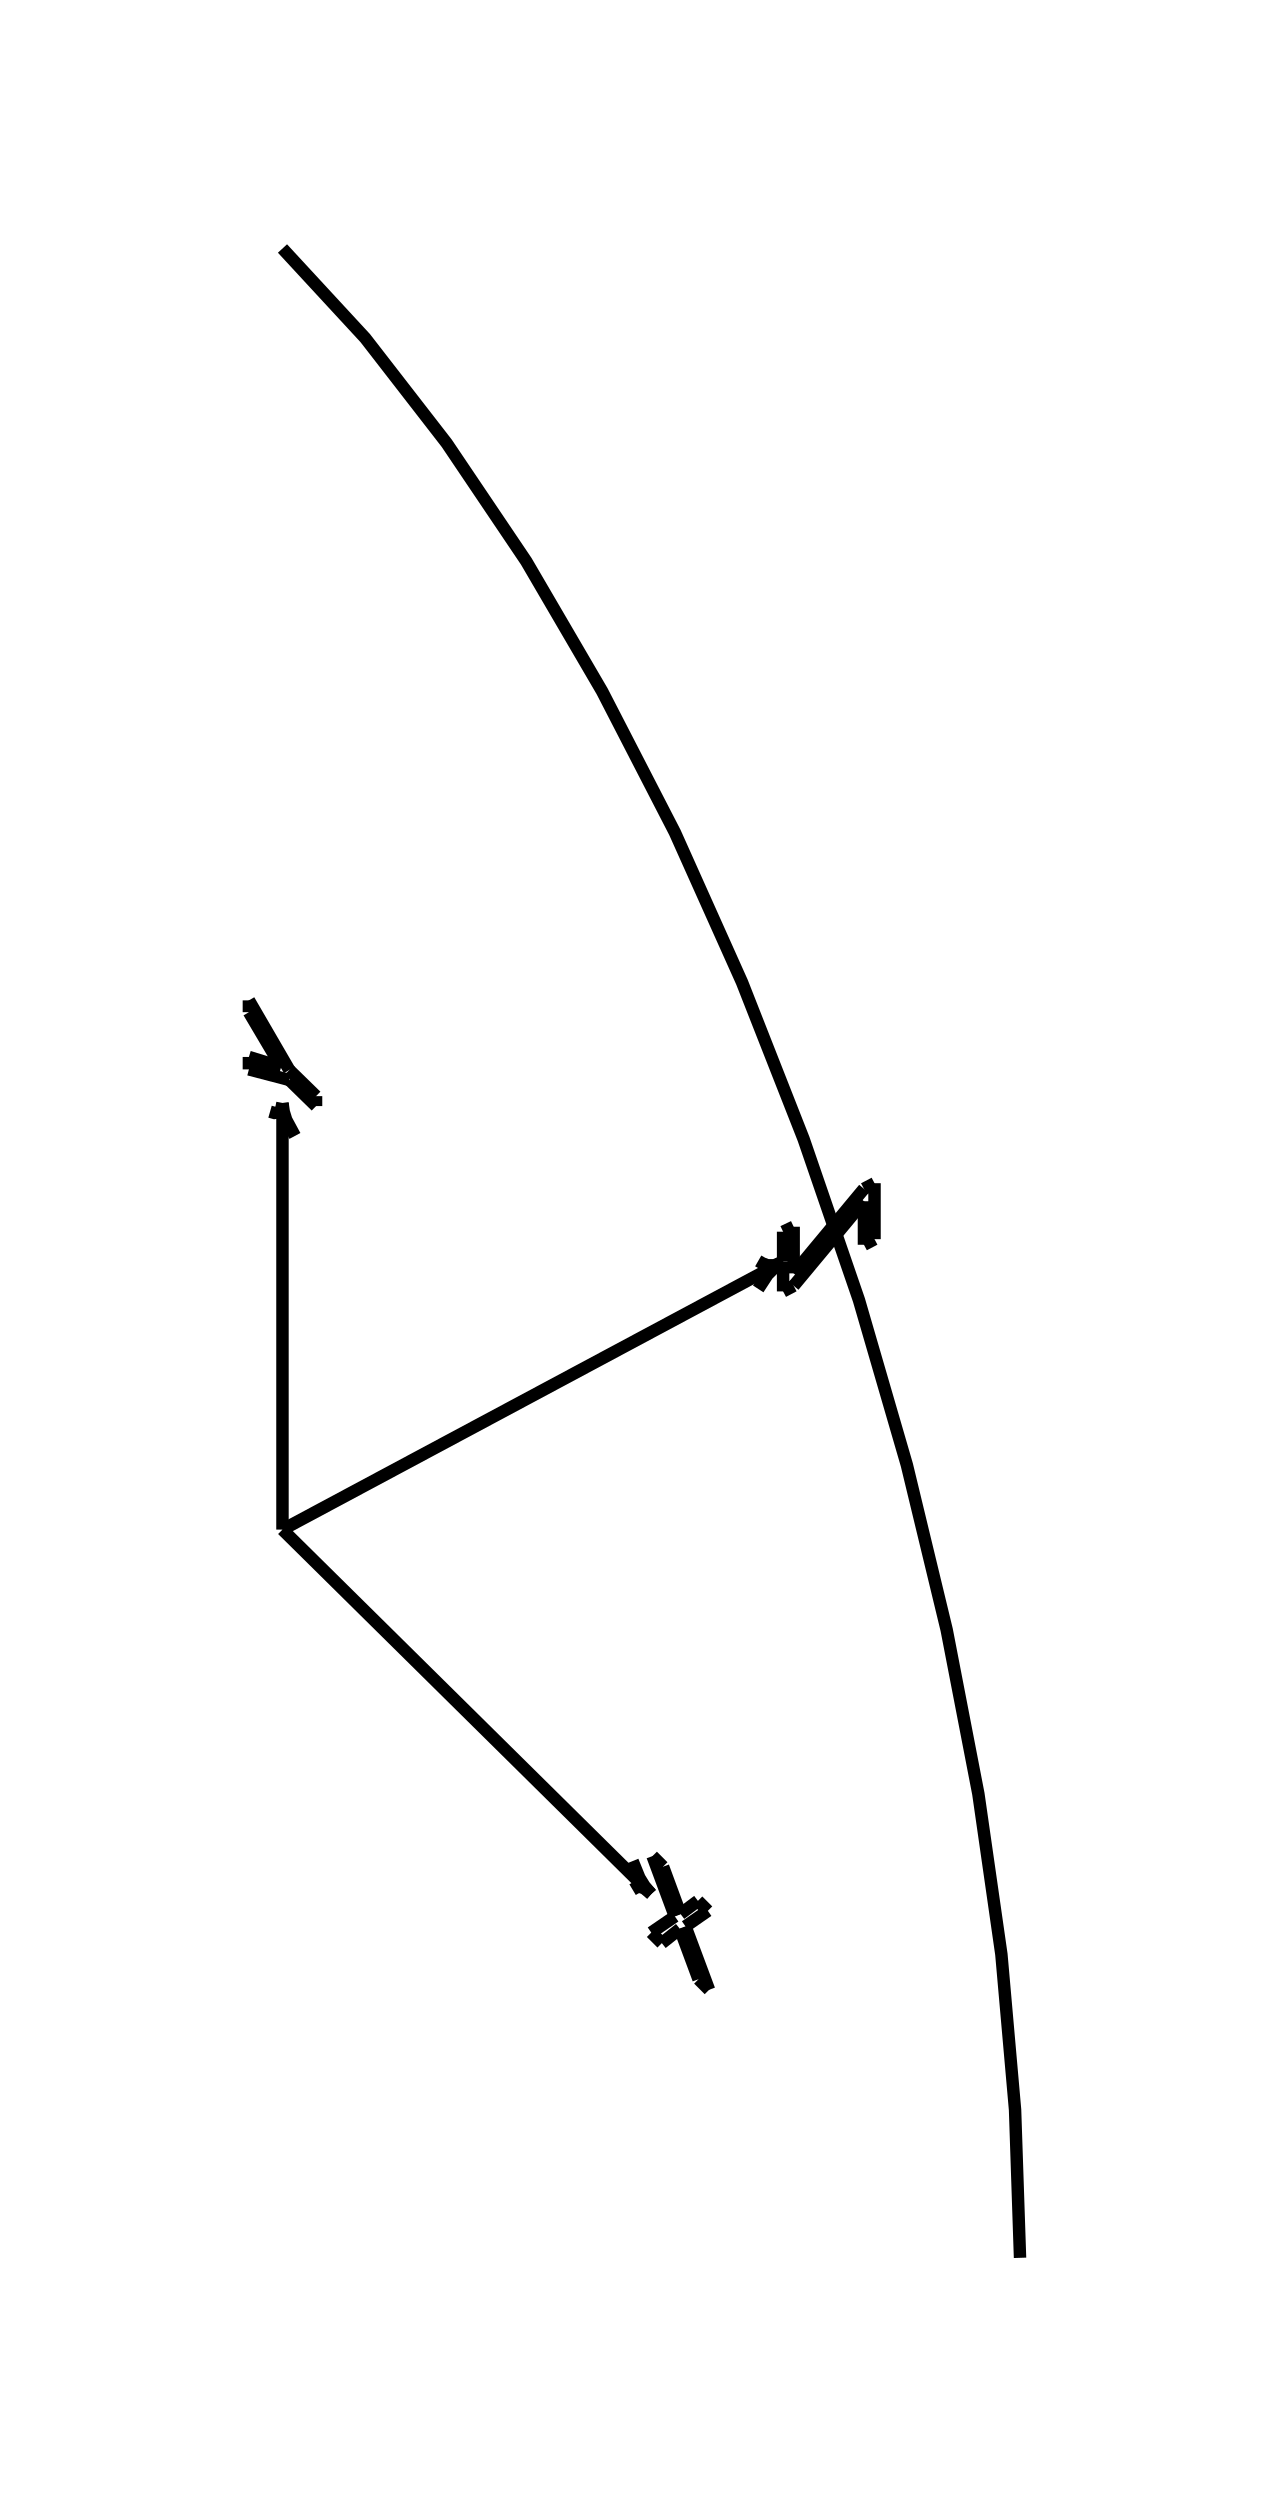
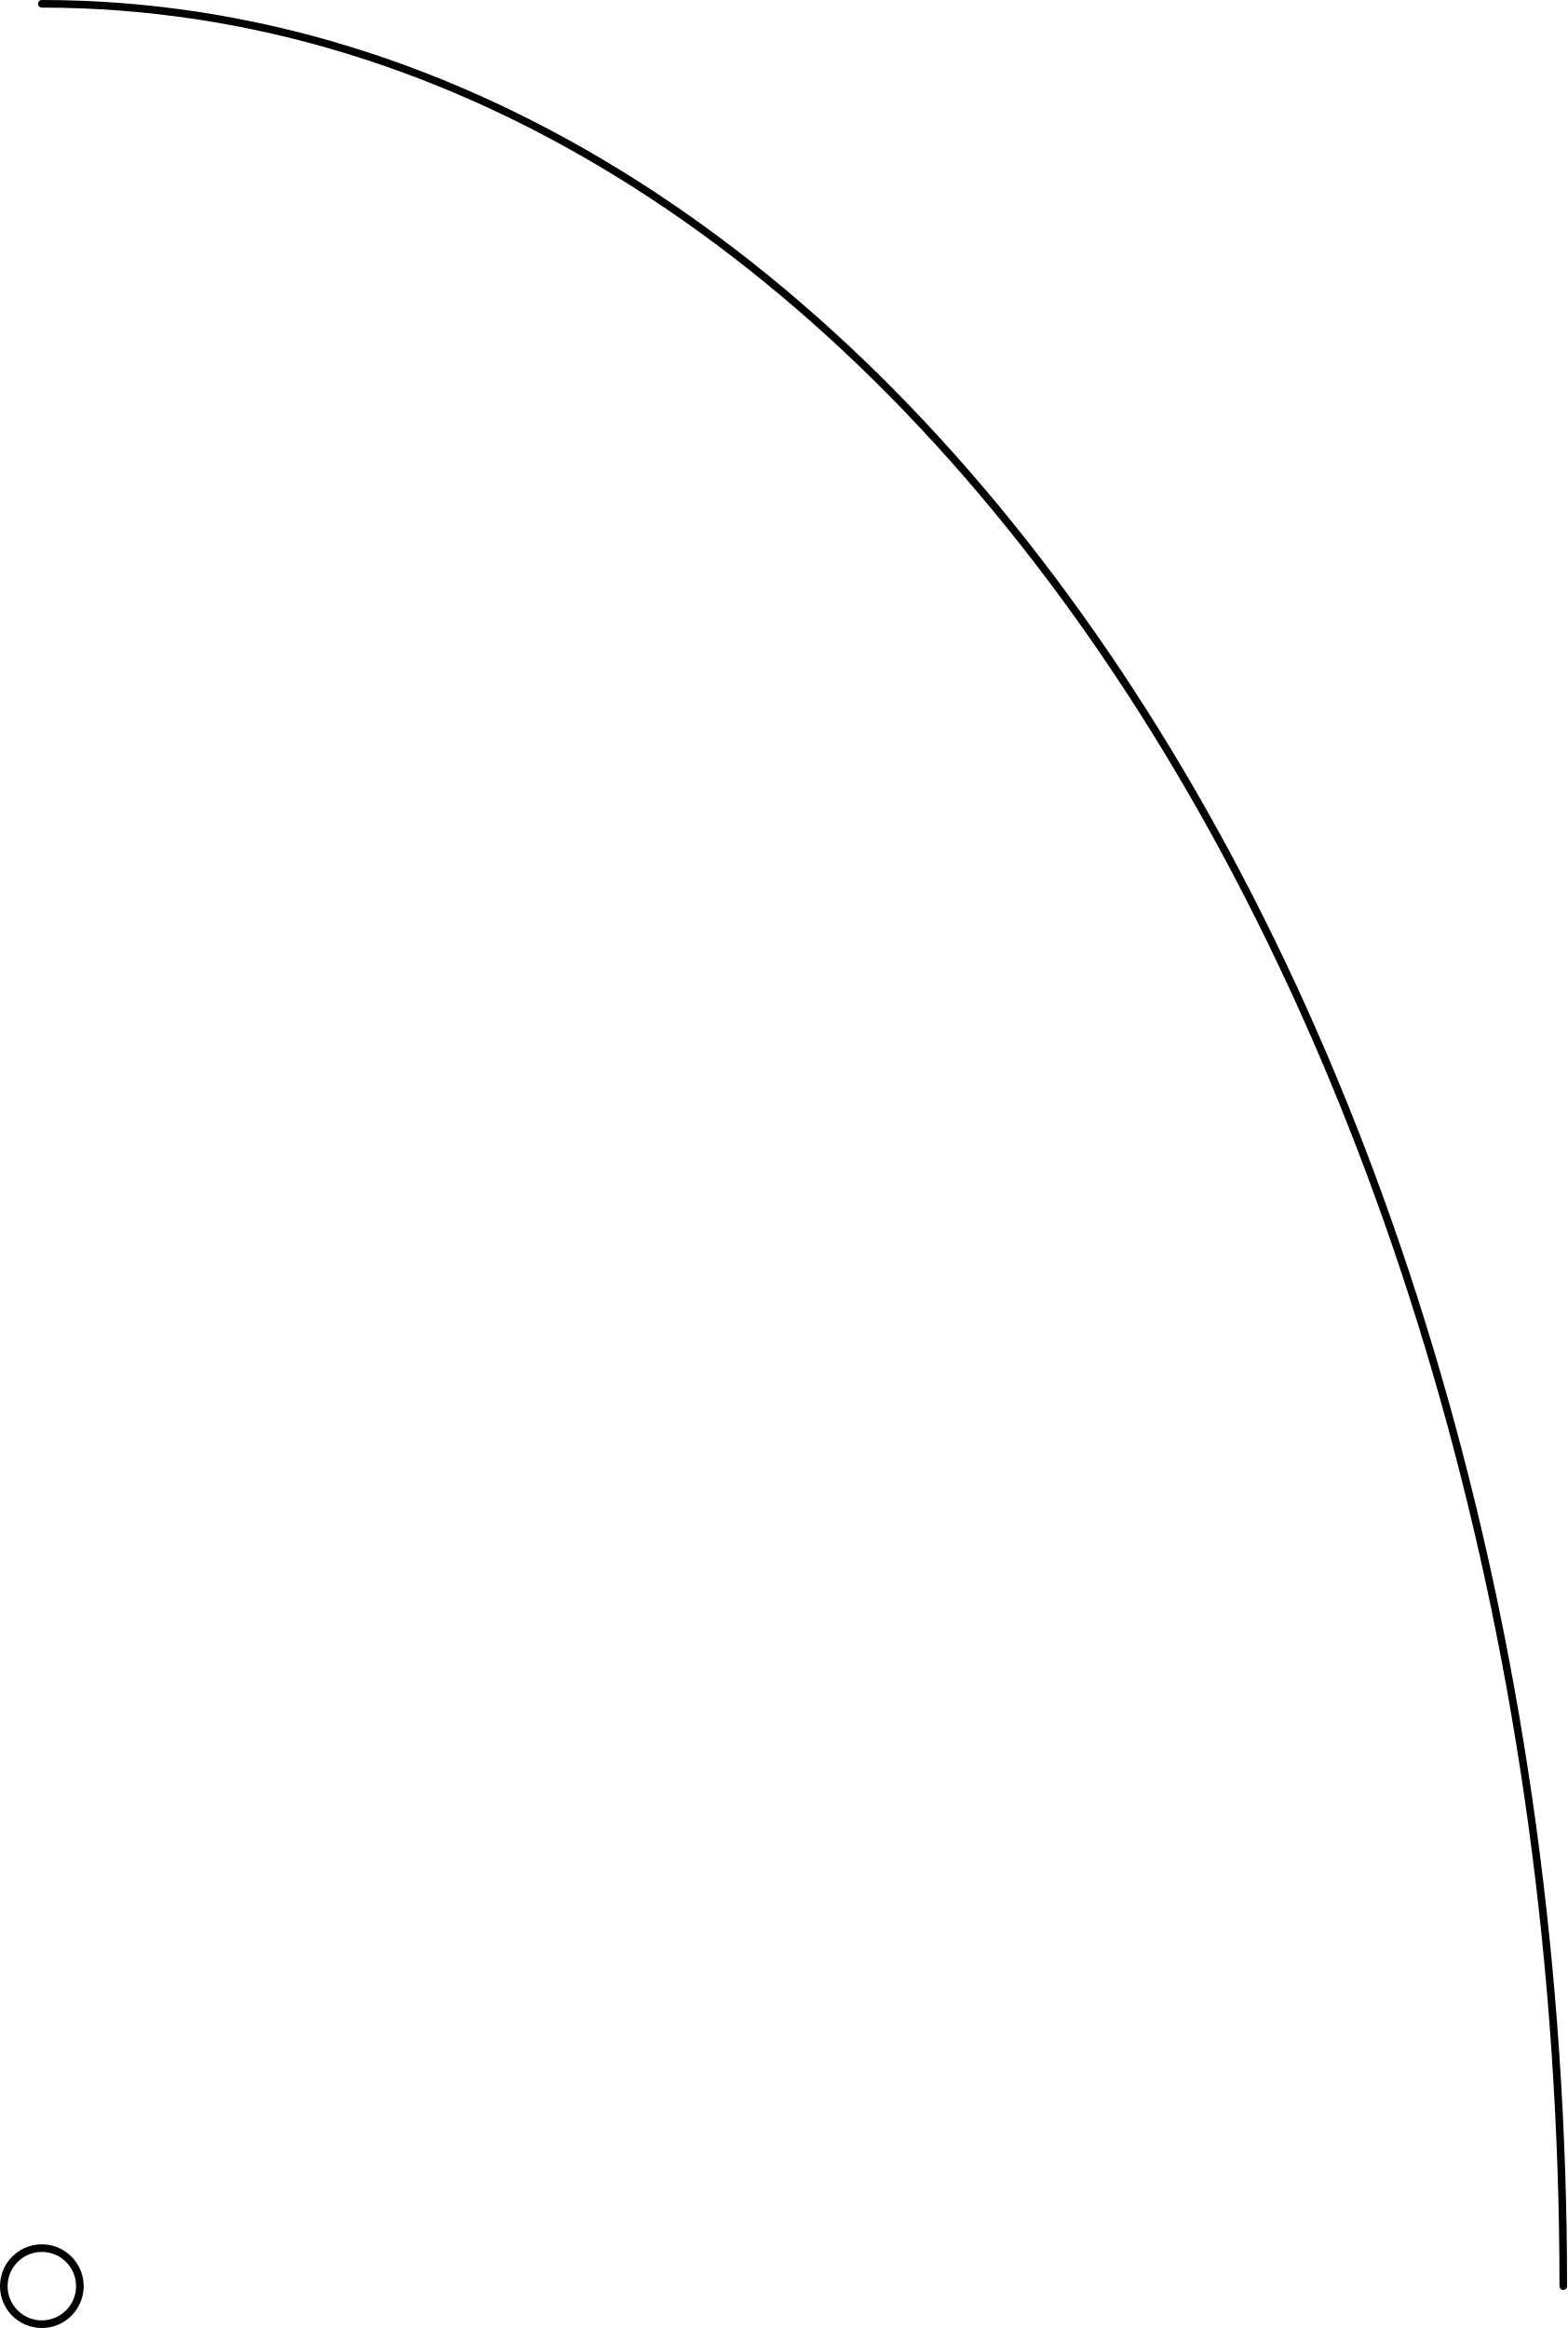
- <svg xmlns="http://www.w3.org/2000/svg" width="102" height="201">
-   <g transform="scale(50, -50)   translate(1.259218,-2.028587)" stroke-width="0.02" fill="none">
-     <g stroke="rgb(160,160,160)" fill="none" stroke-dasharray="0.02,0.02">
-     
-         </g>
-     <g stroke="rgb(0,0,0)" fill="none">
-       <path d="M0.381,-1.602 L0.373,-1.364 L0.351,-1.114 L0.314,-0.856 L0.263,-0.592 L0.199,-0.327 L0.122,-0.062 L0.033,0.197 L-0.066,0.449 L-0.174,0.69 L-0.291,0.917 L-0.413,1.126 L-0.541,1.316 L-0.672,1.485 L-0.805,1.629 " />
-       <path d="M-0.805,-0.431 L-0.212,-1.017 " />
-       <path d="M-0.805,-0.431 L-0.805,0.255 " />
-       <path d="M-0.805,-0.431 L0.0,0.0 " />
-       <path d="M-0.212,-1.017 L-0.223,-1.004 L-0.231,-0.991 L-0.242,-0.964 " />
-       <path d="M-0.212,-1.017 L-0.223,-1.008 L-0.231,-1.005 L-0.237,-1.007 L-0.242,-1.01 " />
-       <path d="M-0.805,0.255 L-0.807,0.245 L-0.811,0.24 L-0.818,0.239 L-0.825,0.241 " />
-       <path d="M-0.805,0.255 L-0.803,0.241 L-0.799,0.228 L-0.785,0.202 " />
-       <path d="M0.0,0.0 L-0.014,-0.006 L-0.025,-0.006 L-0.033,-0.003 L-0.04,0.001 " />
-       <path d="M0.0,0.0 L-0.014,-0.01 L-0.025,-0.021 L-0.04,-0.044 " />
-       <path d="M-0.121,-1.044 L-0.157,-1.069 " />
-       <path d="M-0.157,-1.069 L-0.119,-1.171 " />
-       <path d="M-0.119,-1.171 L-0.136,-1.154 " />
-       <path d="M-0.136,-1.154 L-0.166,-1.073 " />
-       <path d="M-0.166,-1.073 L-0.195,-1.096 " />
-       <path d="M-0.195,-1.096 L-0.212,-1.079 " />
-       <path d="M-0.212,-1.079 L-0.174,-1.053 " />
-       <path d="M-0.174,-1.053 L-0.21,-0.956 " />
-       <path d="M-0.21,-0.956 L-0.193,-0.973 " />
-       <path d="M-0.193,-0.973 L-0.165,-1.049 " />
-       <path d="M-0.165,-1.049 L-0.137,-1.028 " />
-       <path d="M-0.137,-1.028 L-0.121,-1.044 " />
-       <path d="M-0.859,0.42 L-0.794,0.308 " />
-       <path d="M-0.794,0.308 L-0.751,0.266 " />
-       <path d="M-0.751,0.266 L-0.751,0.25 " />
-       <path d="M-0.751,0.25 L-0.794,0.292 " />
-       <path d="M-0.794,0.292 L-0.859,0.309 " />
-       <path d="M-0.859,0.309 L-0.859,0.329 " />
-       <path d="M-0.859,0.329 L-0.807,0.313 " />
-       <path d="M-0.807,0.313 L-0.859,0.401 " />
-       <path d="M-0.859,0.401 L-0.859,0.42 " />
-       <path d="M0.147,0.036 L0.147,0.126 " />
-       <path d="M0.147,0.126 L0.13,0.117 " />
-       <path d="M0.13,0.117 L0.017,-0.019 " />
-       <path d="M0.017,-0.019 L0.017,0.056 " />
-       <path d="M0.017,0.056 L-5.551115123125783e-17,0.048 " />
-       <path d="M0.0,0.048 L1.633972684645633e-18,1.3877787807814457e-17 " />
-       <path d="M1.633972684645633e-18,1.3877787807814457e-17 L3.267945369291266e-18,-0.048 " />
-       <path d="M0.0,-0.048 L0.017,-0.039 " />
-       <path d="M0.017,-0.039 L0.13,0.097 " />
-       <path d="M0.13,0.097 L0.13,0.027 " />
-       <path d="M0.13,0.027 L0.147,0.036 " />
+ <svg xmlns="http://www.w3.org/2000/svg" width="103.0mm" height="153.0mm" viewBox="-0.055 -3.005 2.06 3.06" version="1.1">
+   <g transform="scale(1,-1)" stroke-linecap="round">
+     <g fill="none" stroke="rgb(0,0,0)" stroke-width="0.01">
+       <path d="M 2.0,-0.0 A 3.0,2.0 90.0 0,1 0.0,3.0" />
+       <circle cx="0.0" cy="0.0" r="0.05" />
    </g>
  </g>
</svg>
